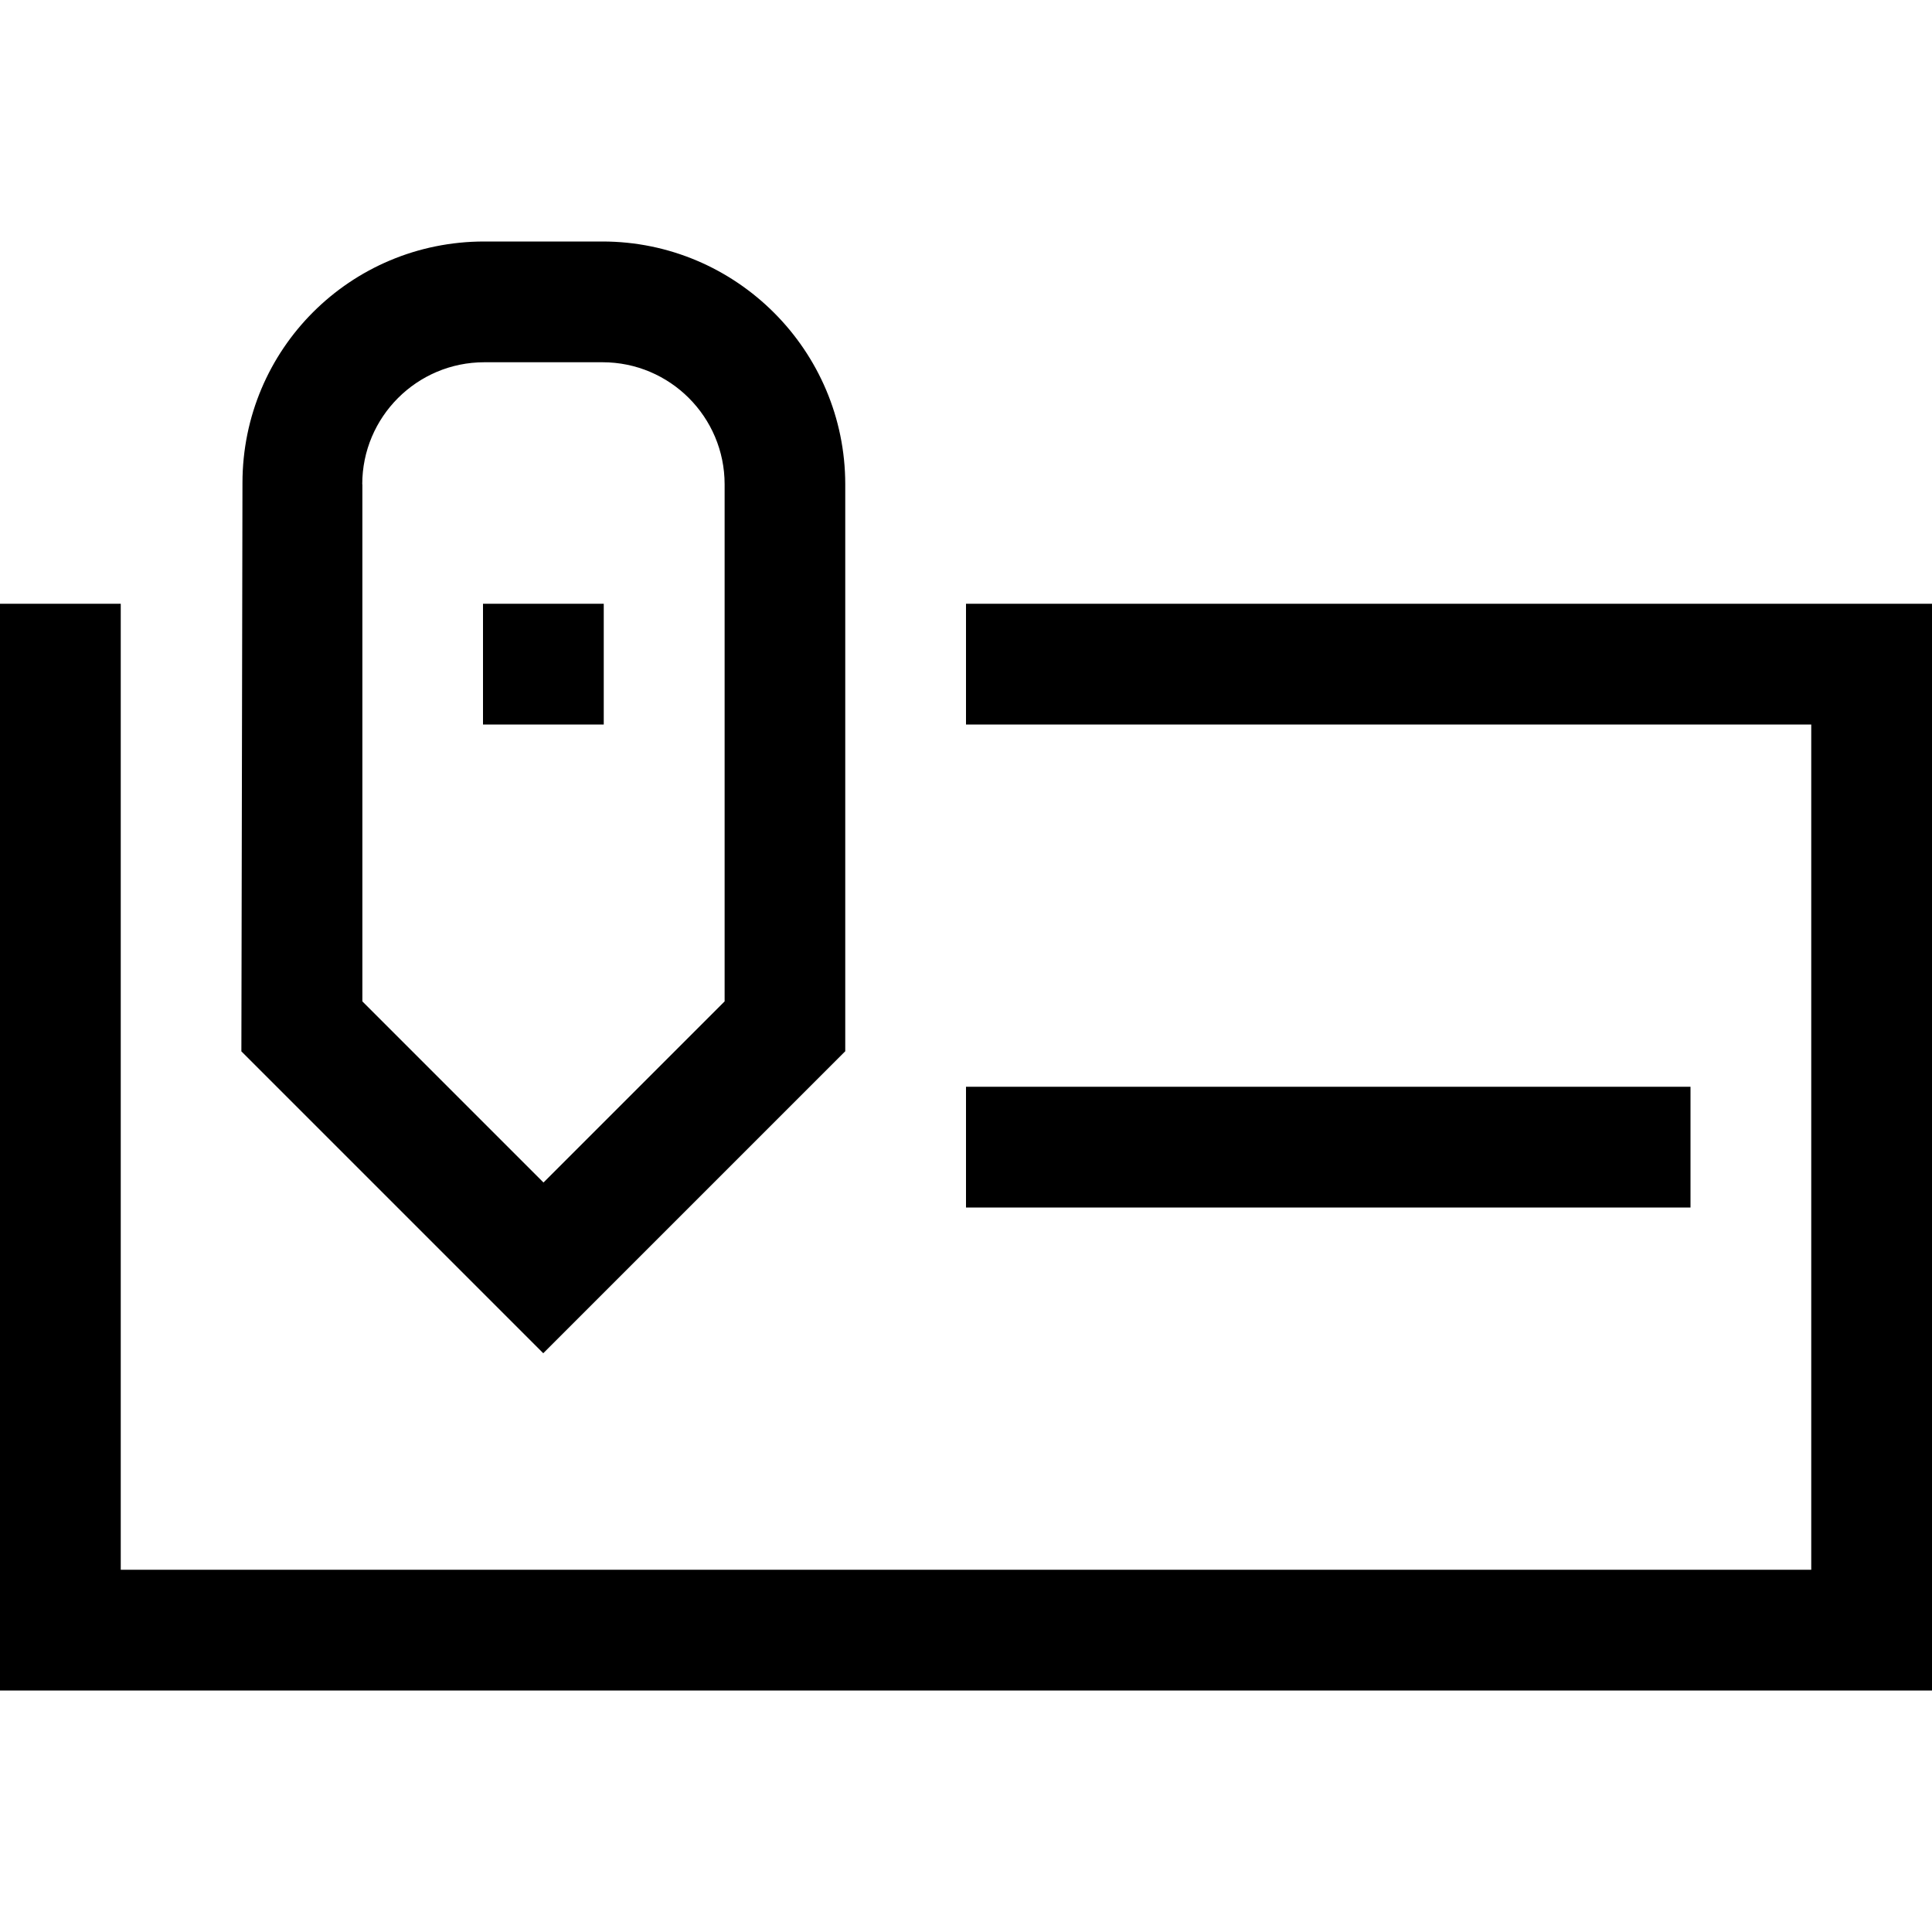
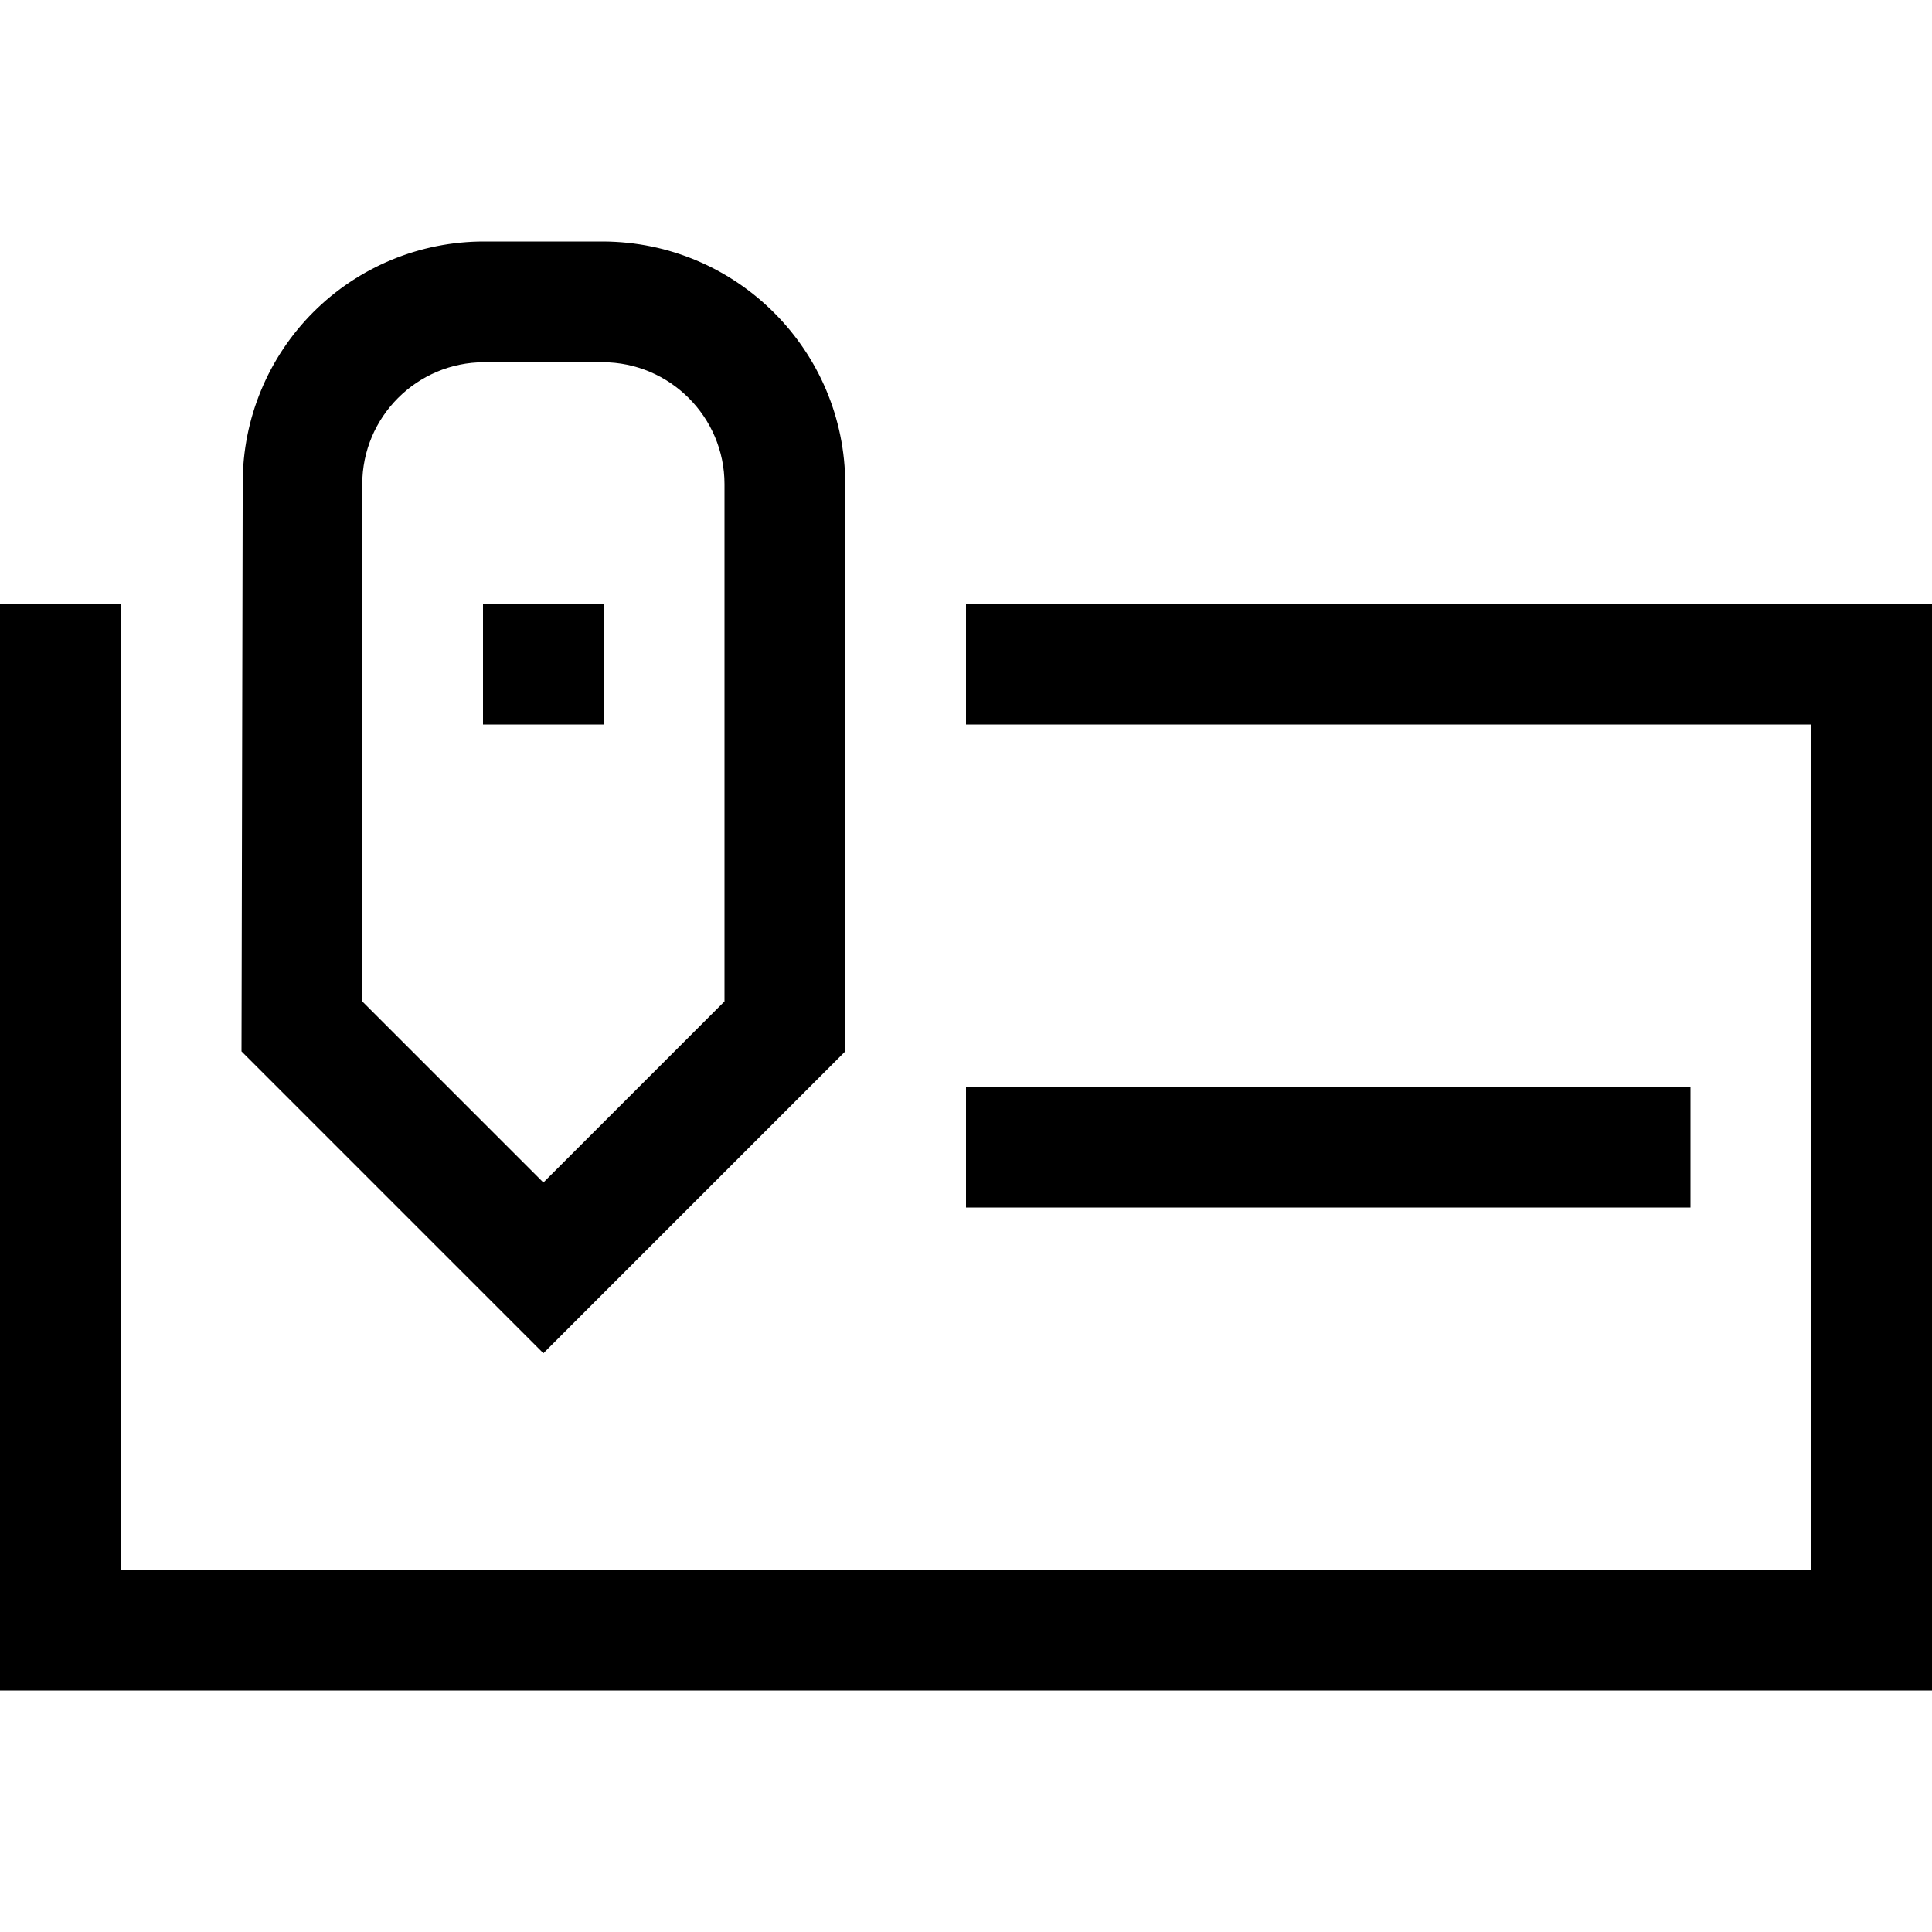
- <svg xmlns="http://www.w3.org/2000/svg" id="icons" viewBox="0 0 16 16">
-   <defs>
-     <style>.cls-1{fill:none;}</style>
-   </defs>
-   <path d="M14,10h-6v-1h6v1ZM8,5v1h7v7H1V5H0v9h16V5h-8ZM7,8.707v-4.696c0-1.108-.902-2.011-2.011-2.011h-.979c-1.108,0-2.002.892-2.002,2l-.009,4.707,2.5,2.5,2.5-2.5ZM3,4.011c0-.558.453-1.011,1.011-1.011h.979c.558,0,1.011.453,1.011,1.011v4.282l-1.5,1.5-1.5-1.5v-4.282ZM4,5v1h1v-1h-1Z" />
-   <rect class="cls-1" width="16" height="16" />
+ <svg xmlns="http://www.w3.org/2000/svg" viewBox="0 0 16 16">
+   <path d="M14 10H8V9h6v1zM8 5v1h7v7H1V5H0v9h16V5H8zM7 8.707V4.011A2.013 2.013 0 0 0 4.99 2h-.98a1.997 1.997 0 0 0-2 2L2 8.707l2.5 2.5 2.5-2.5zM3 4.011C3 3.453 3.453 3 4.01 3h.98C5.546 3 6 3.453 6 4.01v4.283l-1.5 1.5-1.5-1.5V4.011zM4 5v1h1V5H4z" />
+   <path fill="none" d="M0 0h16v16H0z" />
</svg>
